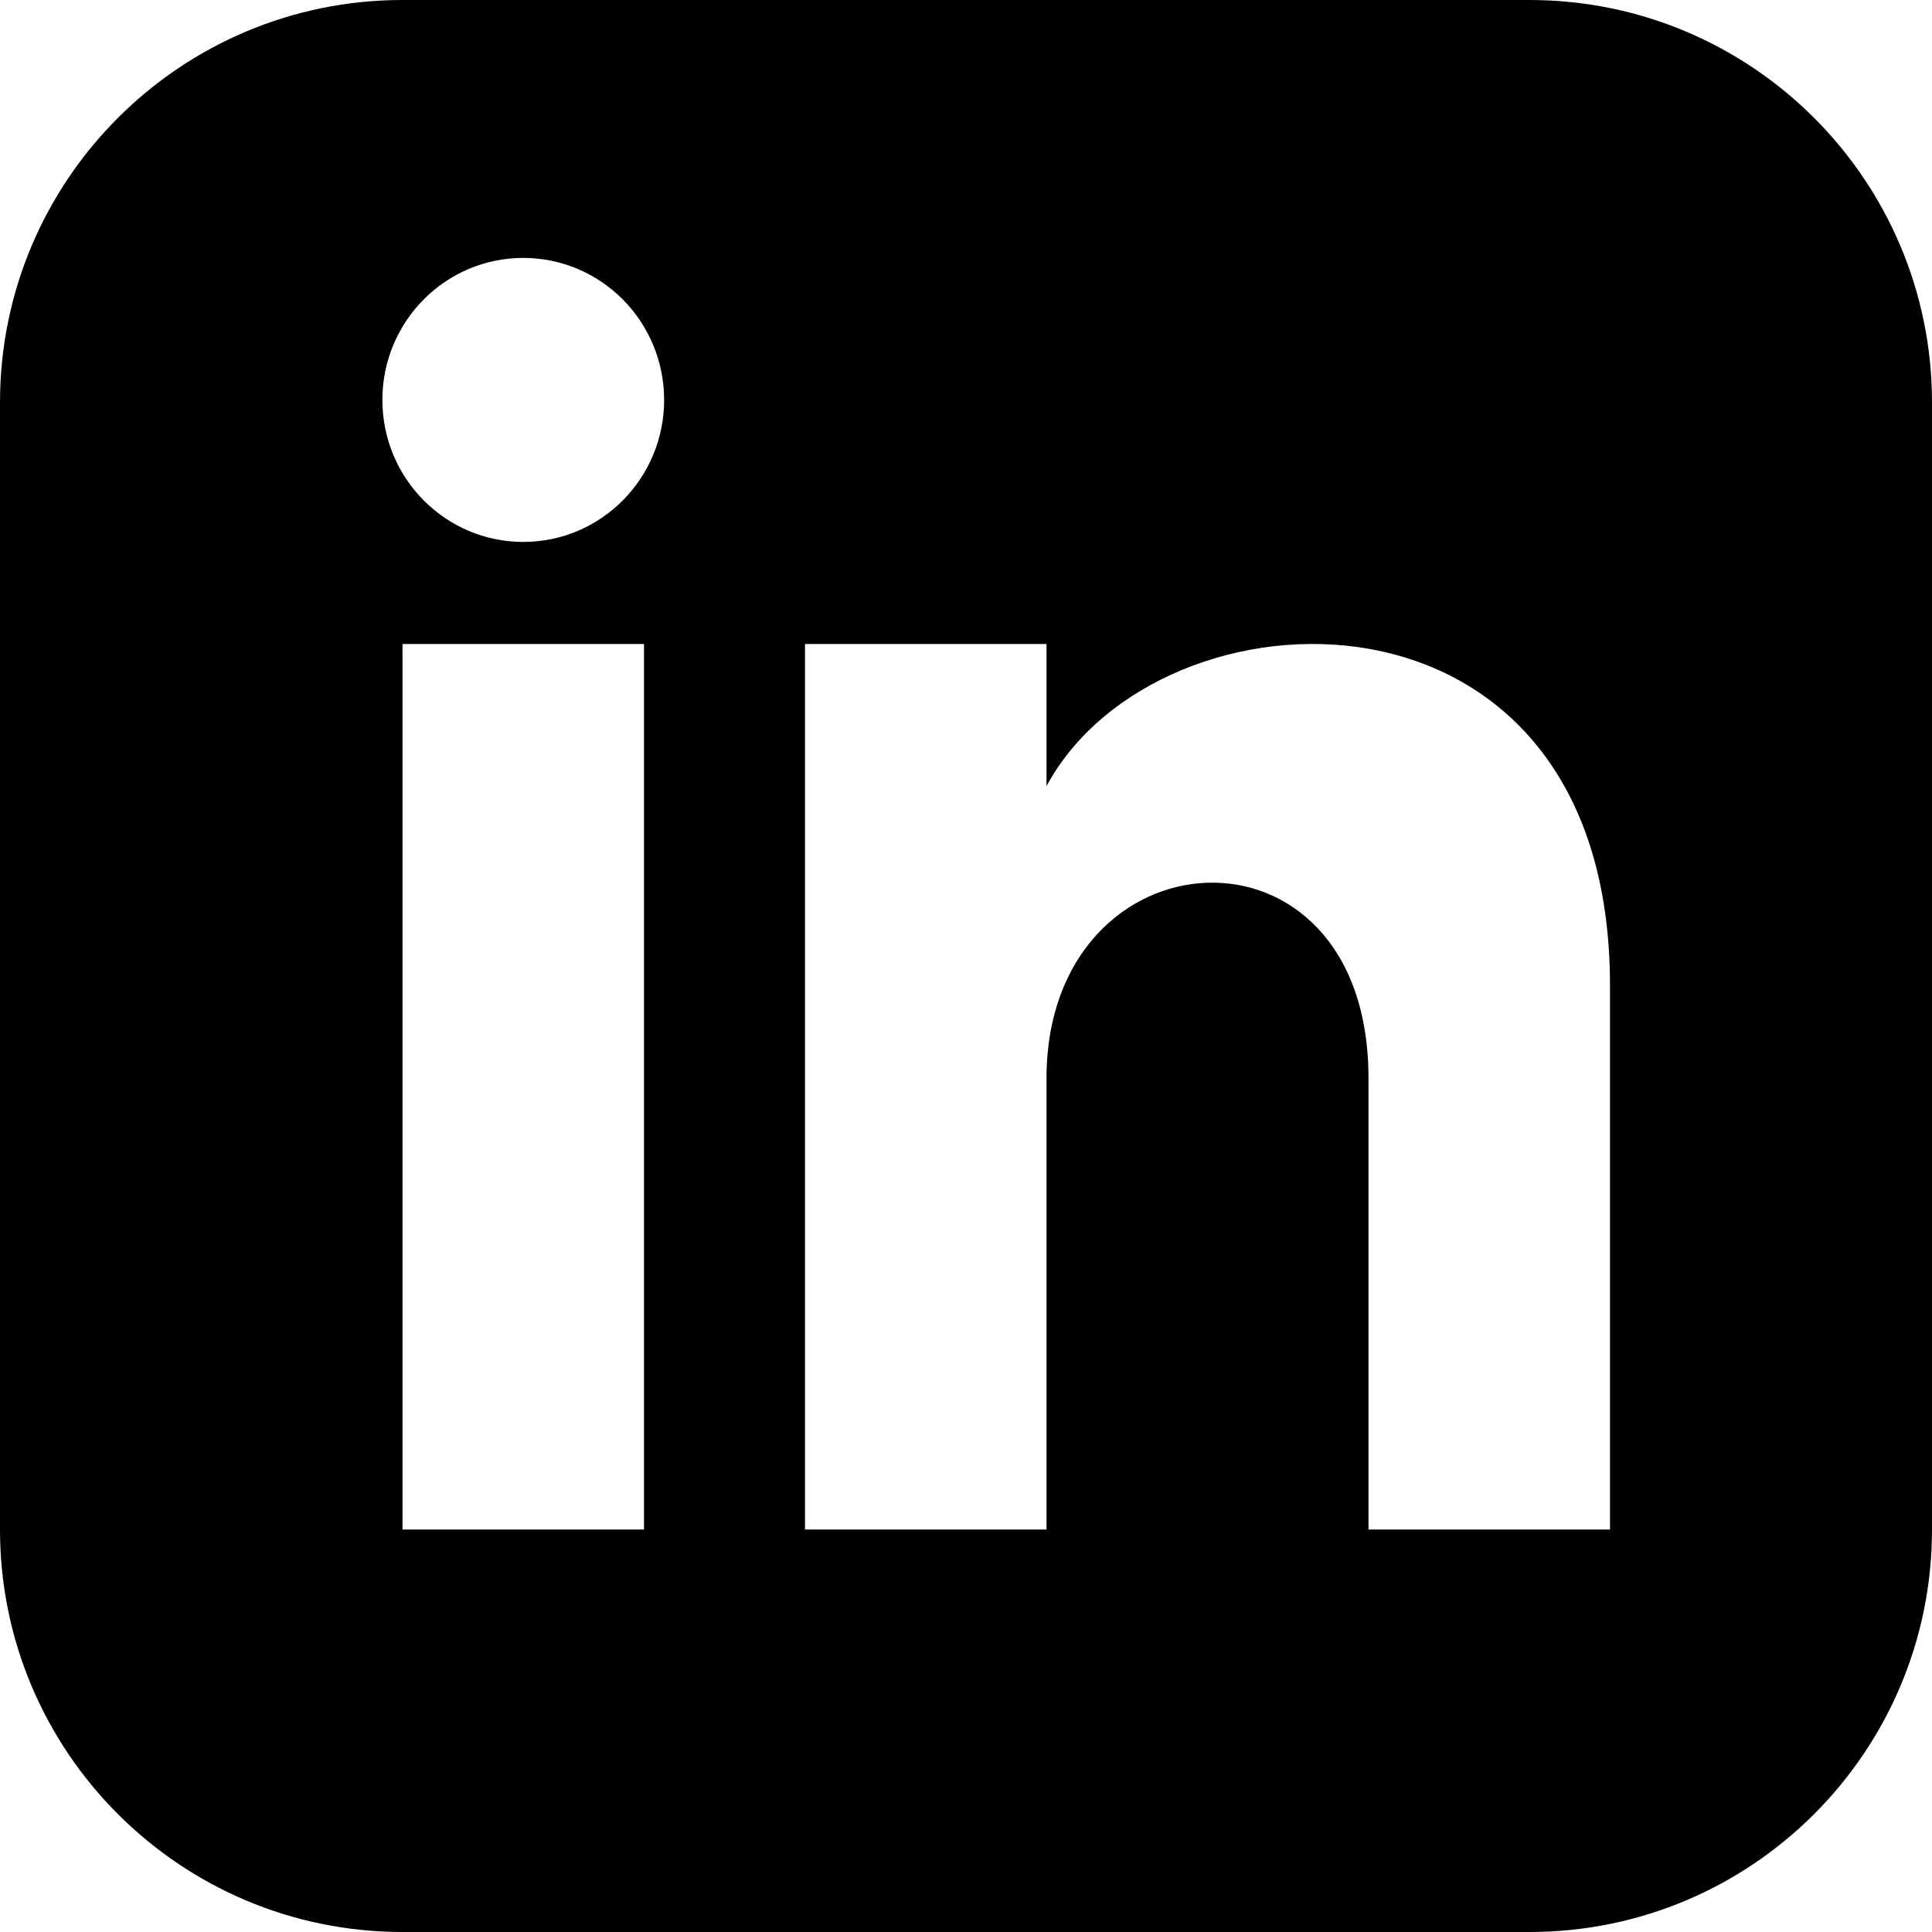
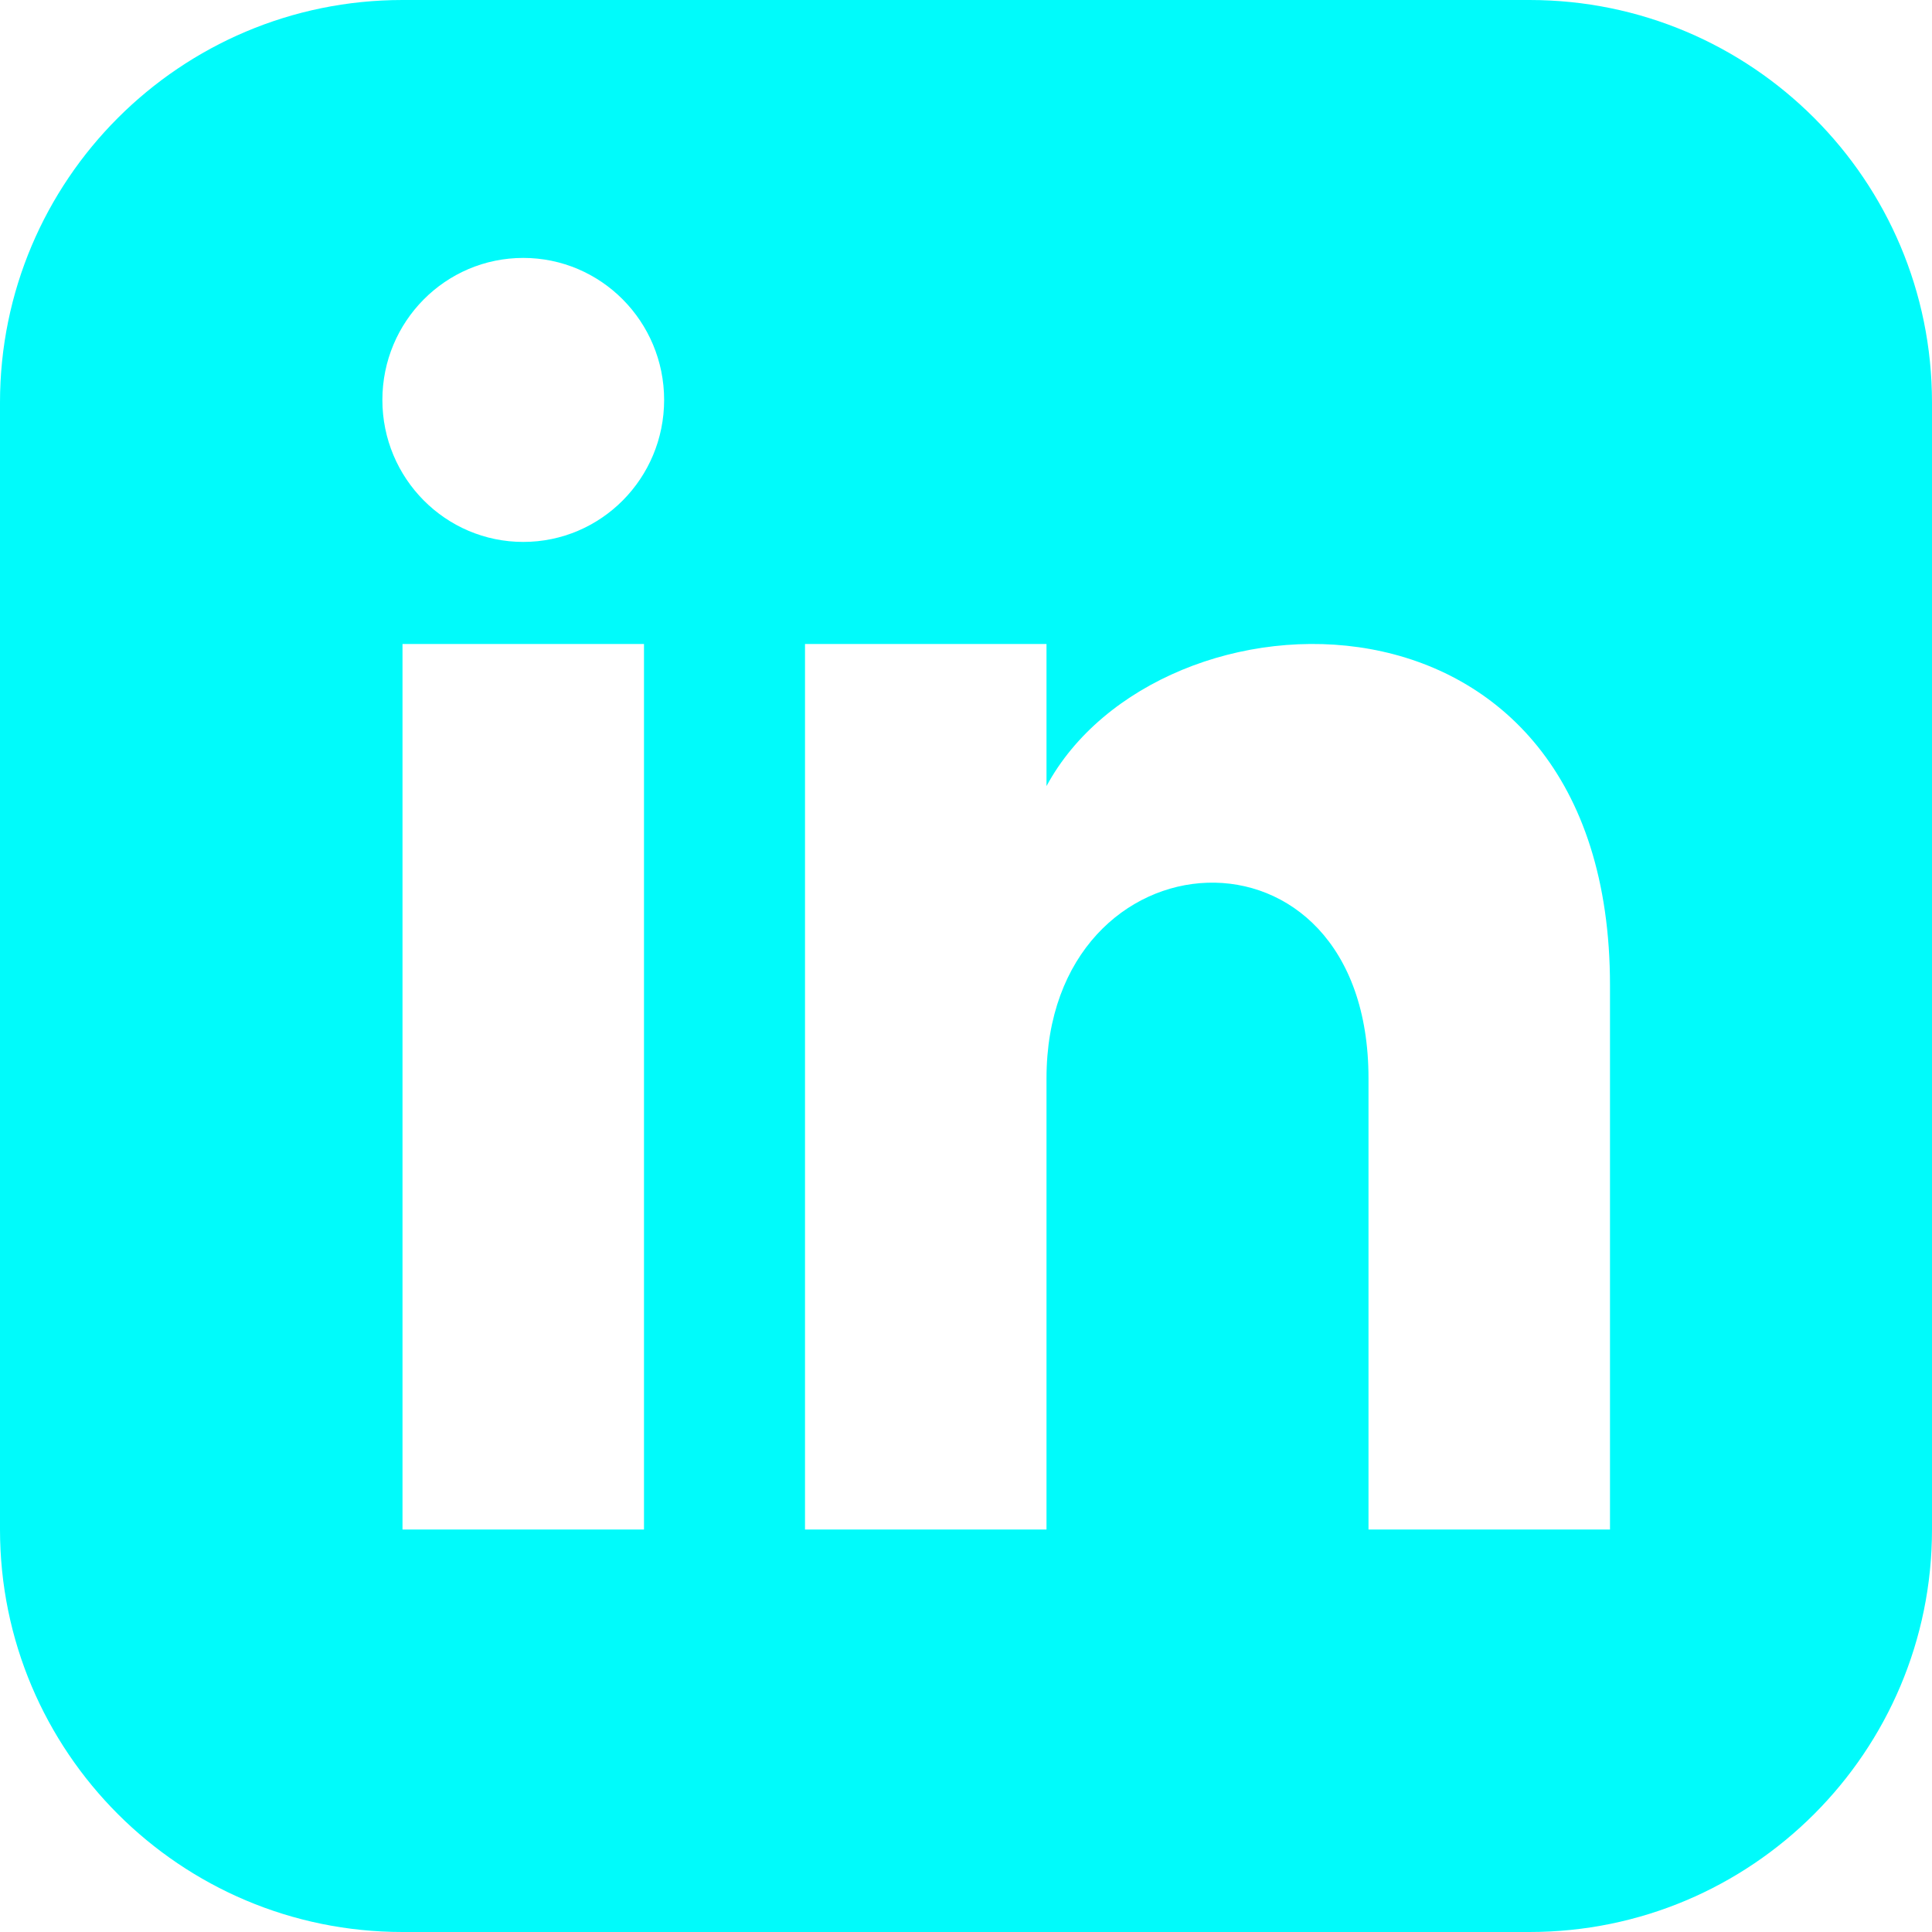
- <svg xmlns="http://www.w3.org/2000/svg" width="24" height="24" viewBox="0 0 24 24">
-   <path d="M19 0h-14c-2.761 0-5 2.239-5 5v14c0 2.761 2.239 5 5 5h14c2.762 0 5-2.239 5-5v-14c0-2.761-2.238-5-5-5zm-11 19h-3v-11h3v11zm-1.5-12.268c-.966 0-1.75-.79-1.75-1.764s.784-1.764 1.75-1.764 1.75.79 1.75 1.764-.783 1.764-1.75 1.764zm13.5 12.268h-3v-5.604c0-3.368-4-3.113-4 0v5.604h-3v-11h3v1.765c1.396-2.586 7-2.777 7 2.476v6.759z" />
+ <svg xmlns="http://www.w3.org/2000/svg" xmlns:xlink="http://www.w3.org/1999/xlink" width="24" height="24" viewBox="0 0 24 24" version="1.1" id="svg957">
+   <defs id="defs961">
+     <linearGradient id="linearGradient1448">
+       <stop style="stop-color:#00fbfb;stop-opacity:1;" offset="0" id="stop1446" />
+     </linearGradient>
+     <linearGradient xlink:href="#linearGradient1448" id="linearGradient1450" x1="0" y1="12" x2="24" y2="12" gradientUnits="userSpaceOnUse" />
+   </defs>
+   <path d="M19 0h-14c-2.761 0-5 2.239-5 5v14c0 2.761 2.239 5 5 5h14c2.762 0 5-2.239 5-5v-14c0-2.761-2.238-5-5-5zm-11 19h-3v-11h3v11zm-1.5-12.268c-.966 0-1.75-.79-1.75-1.764s.784-1.764 1.75-1.764 1.75.79 1.75 1.764-.783 1.764-1.75 1.764zm13.5 12.268h-3v-5.604c0-3.368-4-3.113-4 0v5.604h-3v-11h3v1.765c1.396-2.586 7-2.777 7 2.476v6.759z" id="path955" style="fill-opacity:1;fill:url(#linearGradient1450)" />
</svg>
